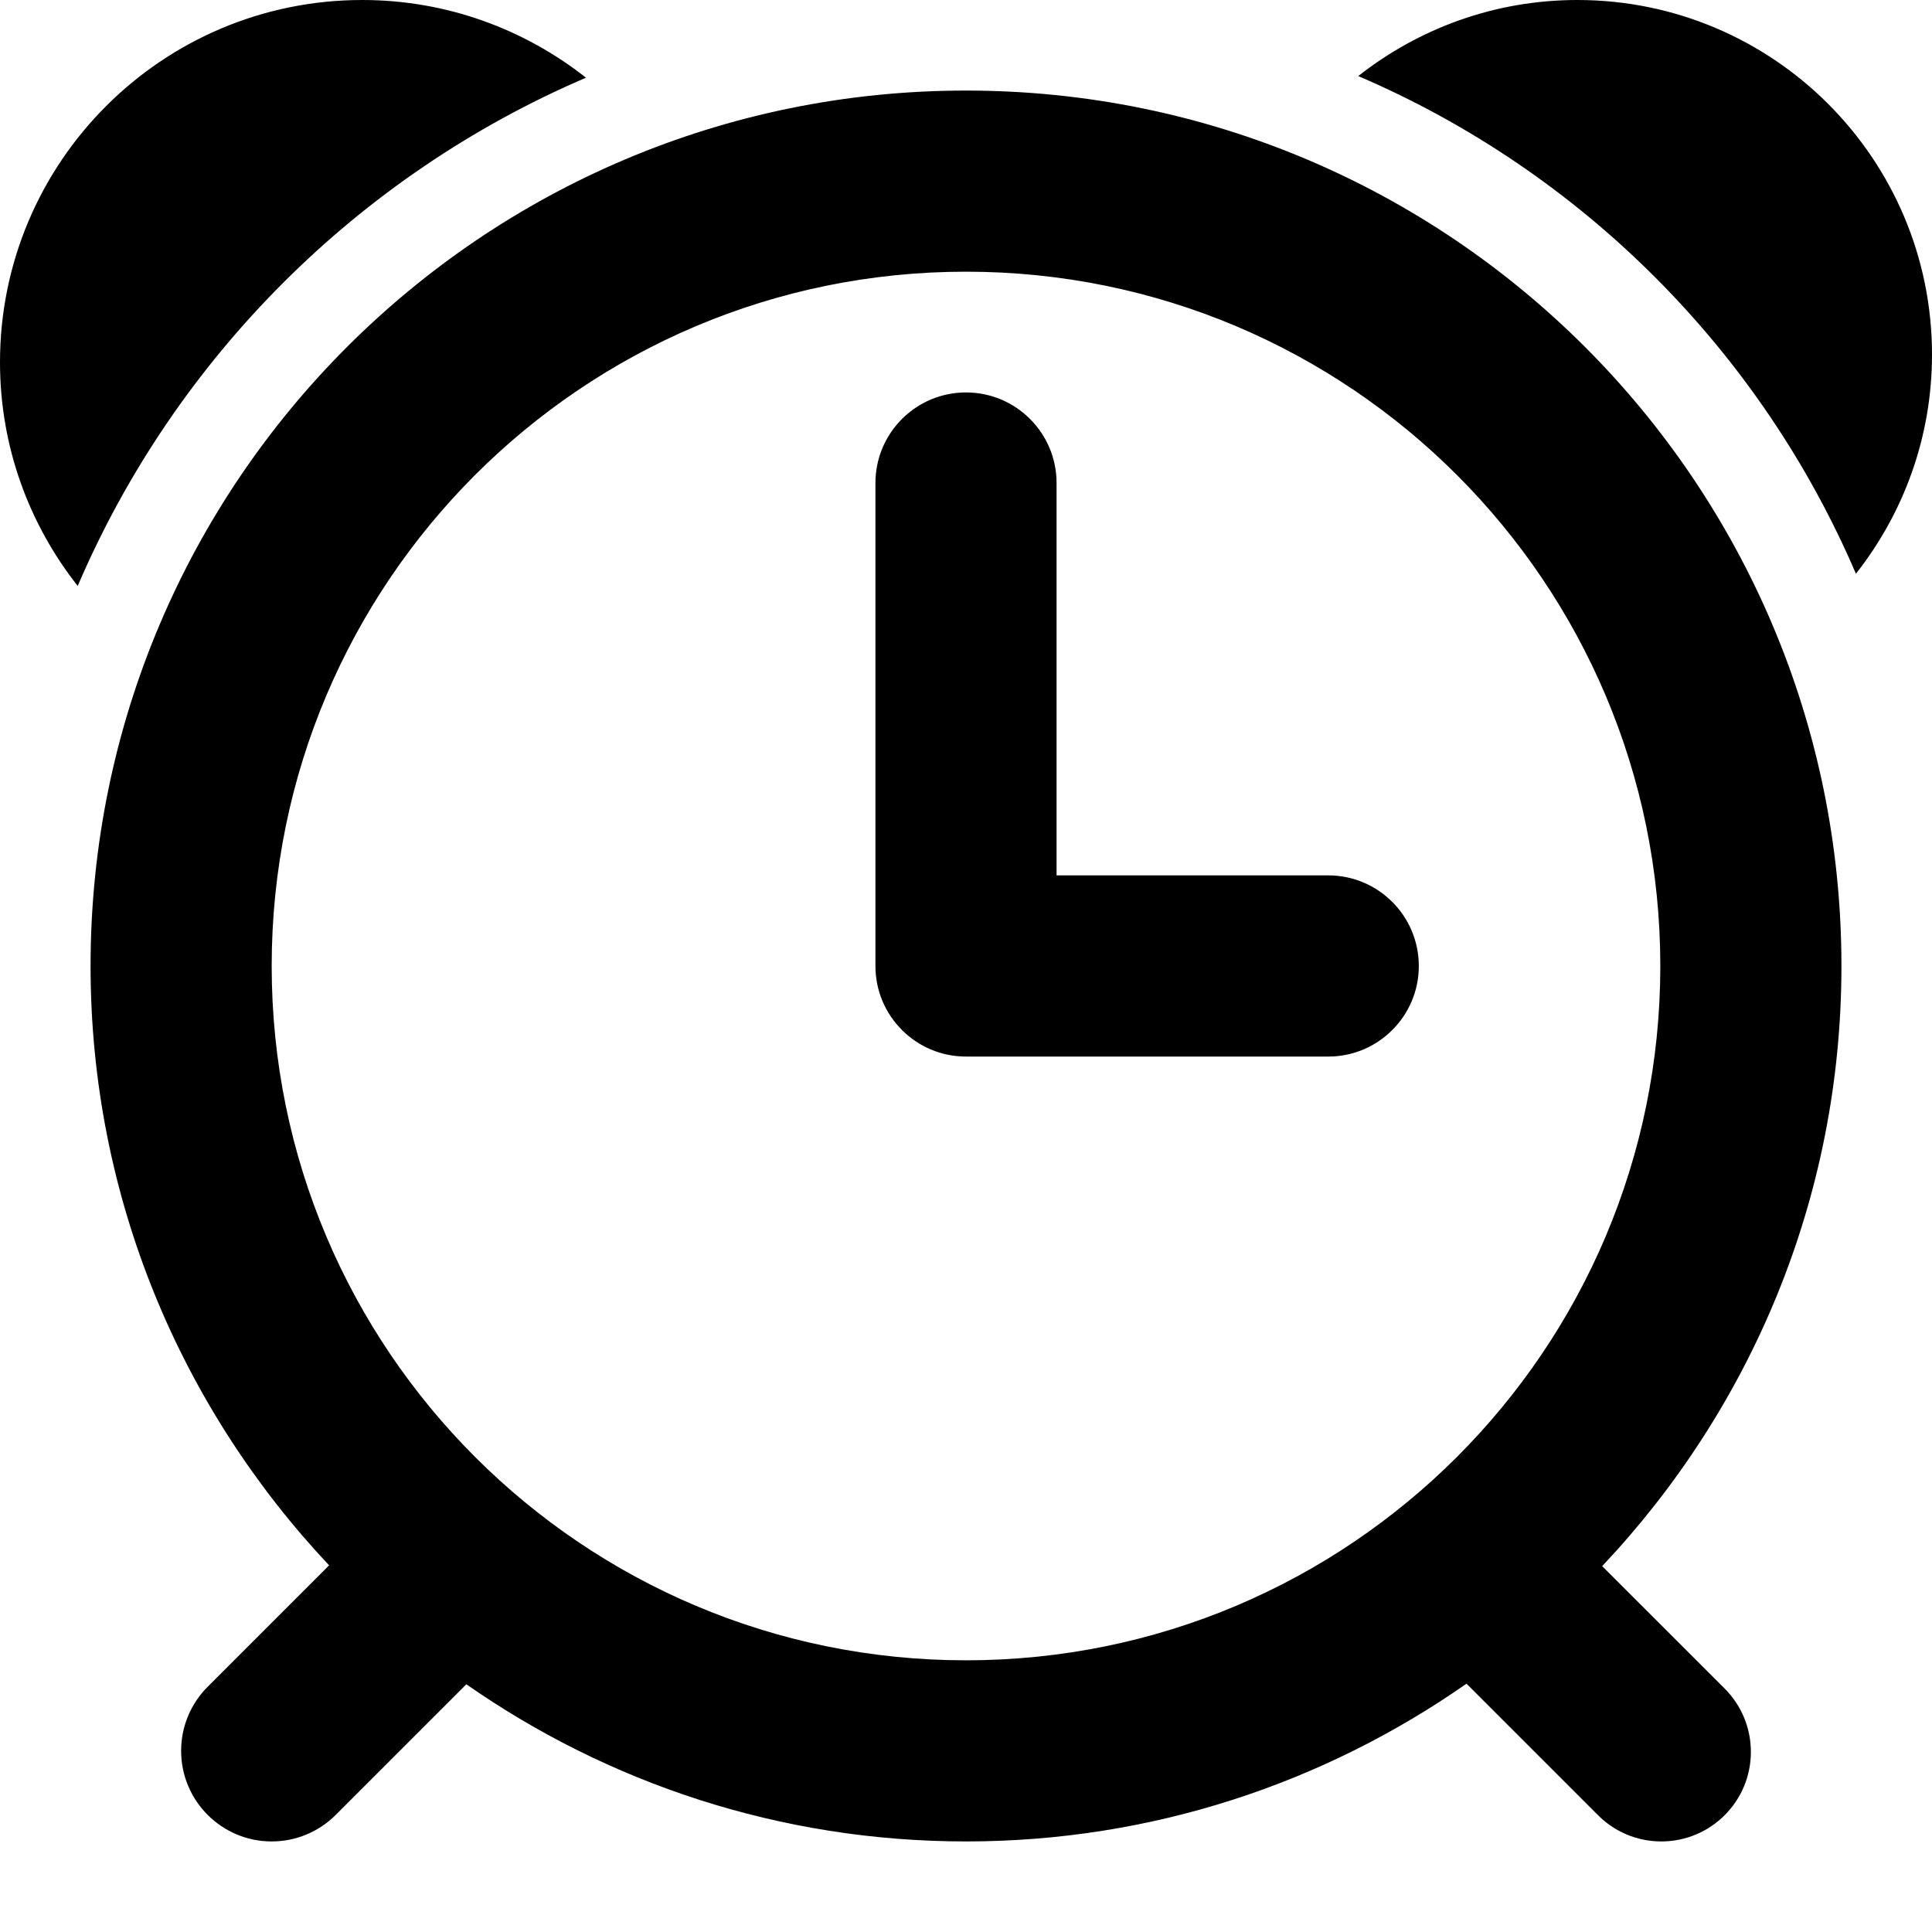
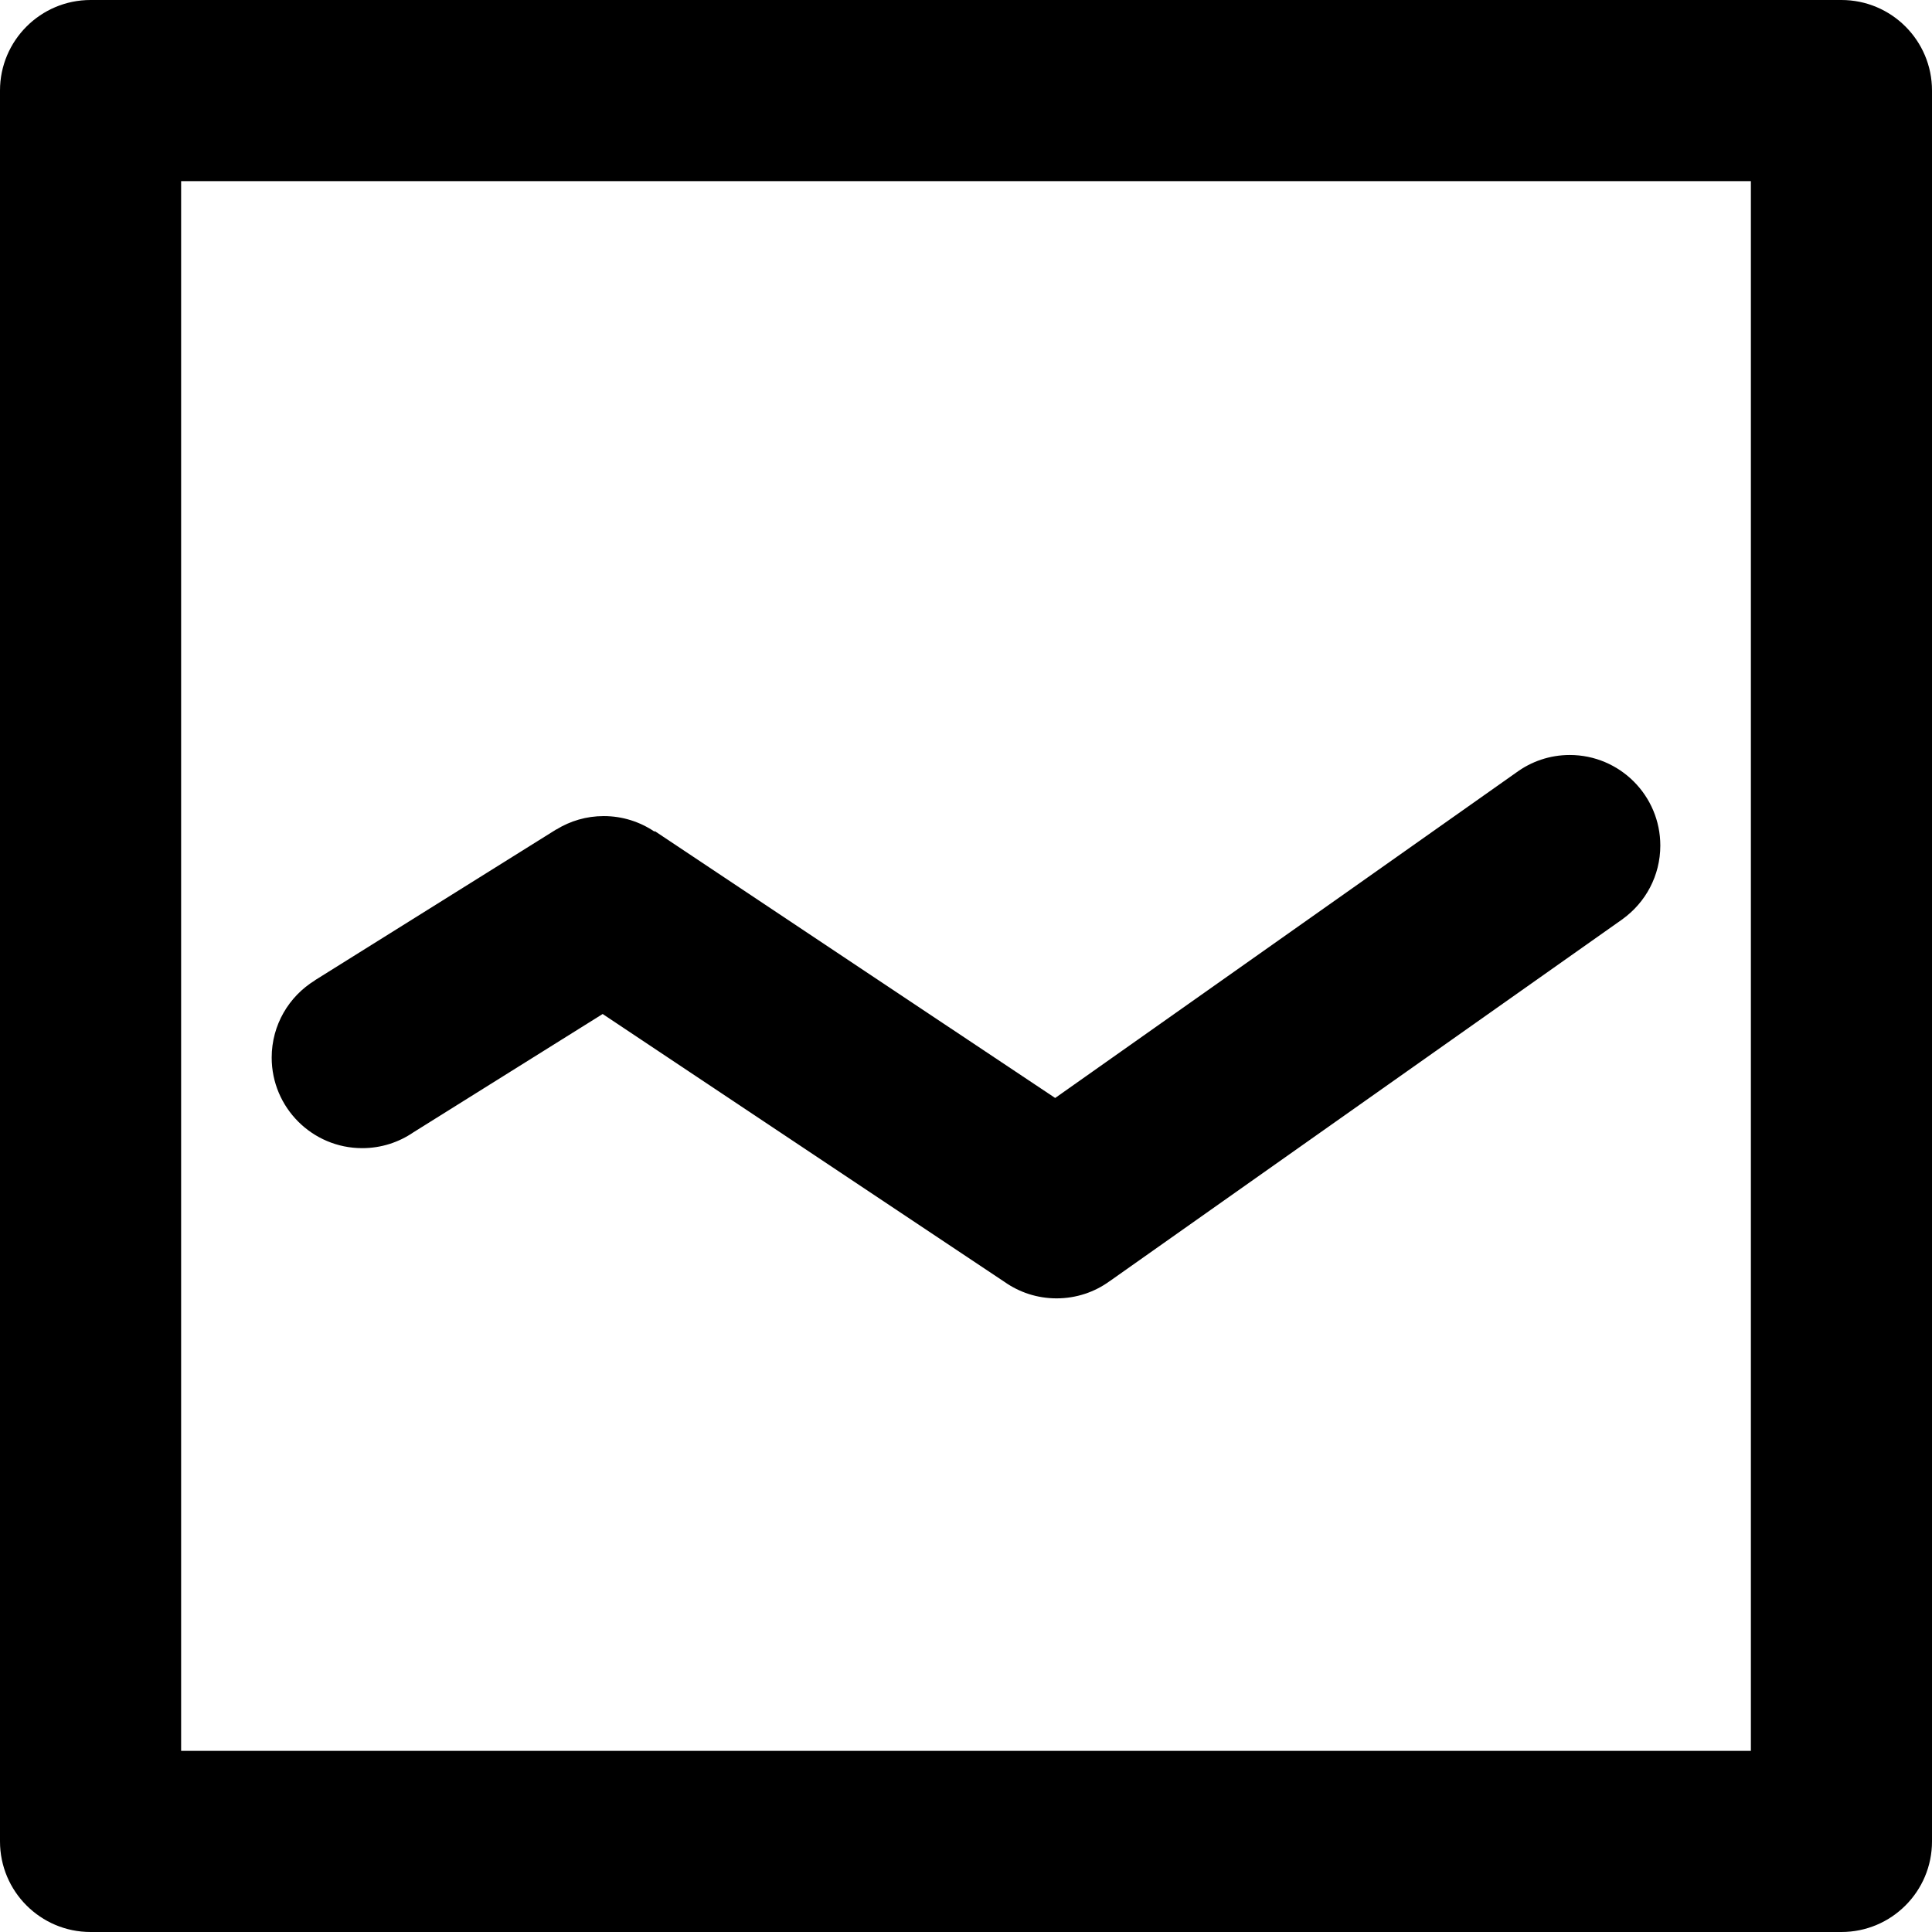
<svg xmlns="http://www.w3.org/2000/svg" viewBox="0 0 32 32">
-   <path d="M30.740,9.503 C29.156,5.807 26.193,2.843 22.497,1.260 C23.497,0.473 24.755,-0.000 26.126,-0.000 C29.370,-0.000 32.000,2.630 32.000,5.874 C32.000,7.245 31.527,8.503 30.740,9.503 ZM30.500,16.000 C30.500,19.852 28.988,23.343 26.537,25.940 L28.566,27.968 C28.834,28.237 29.000,28.607 29.000,29.017 C29.000,29.836 28.336,30.500 27.517,30.500 C27.107,30.500 26.736,30.334 26.468,30.065 L24.290,27.887 C21.939,29.529 19.085,30.500 16.000,30.500 C12.921,30.500 10.072,29.534 7.724,27.897 L5.561,30.060 C5.289,30.332 4.914,30.500 4.500,30.500 C3.672,30.500 3.000,29.828 3.000,28.999 C3.000,28.586 3.168,28.210 3.439,27.939 L5.451,25.927 C3.008,23.332 1.500,19.845 1.500,16.000 C1.500,7.992 7.992,1.500 16.000,1.500 C24.008,1.500 30.500,7.992 30.500,16.000 ZM16.000,4.500 C9.649,4.500 4.500,9.648 4.500,16.000 C4.500,22.351 9.649,27.500 16.000,27.500 C22.351,27.500 27.500,22.351 27.500,16.000 C27.500,9.648 22.351,4.500 16.000,4.500 ZM22.000,17.500 L16.000,17.500 C15.172,17.500 14.500,16.828 14.500,16.000 L14.500,8.000 C14.500,7.172 15.172,6.500 16.000,6.500 C16.828,6.500 17.500,7.172 17.500,8.000 L17.500,14.499 L22.000,14.499 C22.828,14.499 23.500,15.171 23.500,16.000 C23.500,16.828 22.828,17.500 22.000,17.500 ZM1.287,9.705 C0.483,8.685 -0.000,7.400 -0.000,6.000 C-0.000,2.686 2.686,-0.000 6.000,-0.000 C7.400,-0.000 8.685,0.483 9.706,1.287 C5.931,2.904 2.904,5.931 1.287,9.705 Z" />
+   <path d="M30.500,32.000 L1.500,32.000 C0.672,32.000 0.000,31.328 0.000,30.500 L0.000,1.499 C0.000,0.672 0.672,-0.000 1.500,-0.000 L30.500,-0.000 C31.328,-0.000 32.000,0.672 32.000,1.499 L32.000,30.500 C32.000,31.328 31.328,32.000 30.500,32.000 ZM29.000,3.000 L3.000,3.000 L3.000,29.000 L29.000,29.000 L29.000,3.000 ZM5.215,16.239 L5.215,16.237 L9.215,13.737 L9.215,13.739 C9.444,13.598 9.712,13.517 10.000,13.517 C10.311,13.517 10.600,13.612 10.840,13.774 L10.846,13.766 L17.477,18.186 L25.115,12.795 C25.363,12.613 25.669,12.505 26.000,12.505 C26.828,12.505 27.500,13.177 27.500,14.005 C27.500,14.505 27.255,14.948 26.878,15.221 L26.879,15.221 L18.379,21.221 L18.378,21.221 C18.132,21.400 17.828,21.505 17.500,21.505 C17.179,21.505 16.882,21.404 16.639,21.233 L9.982,16.795 L6.847,18.755 C6.606,18.920 6.314,19.017 6.000,19.017 C5.172,19.017 4.500,18.345 4.500,17.517 C4.500,16.976 4.786,16.503 5.215,16.239 Z" />
</svg>
